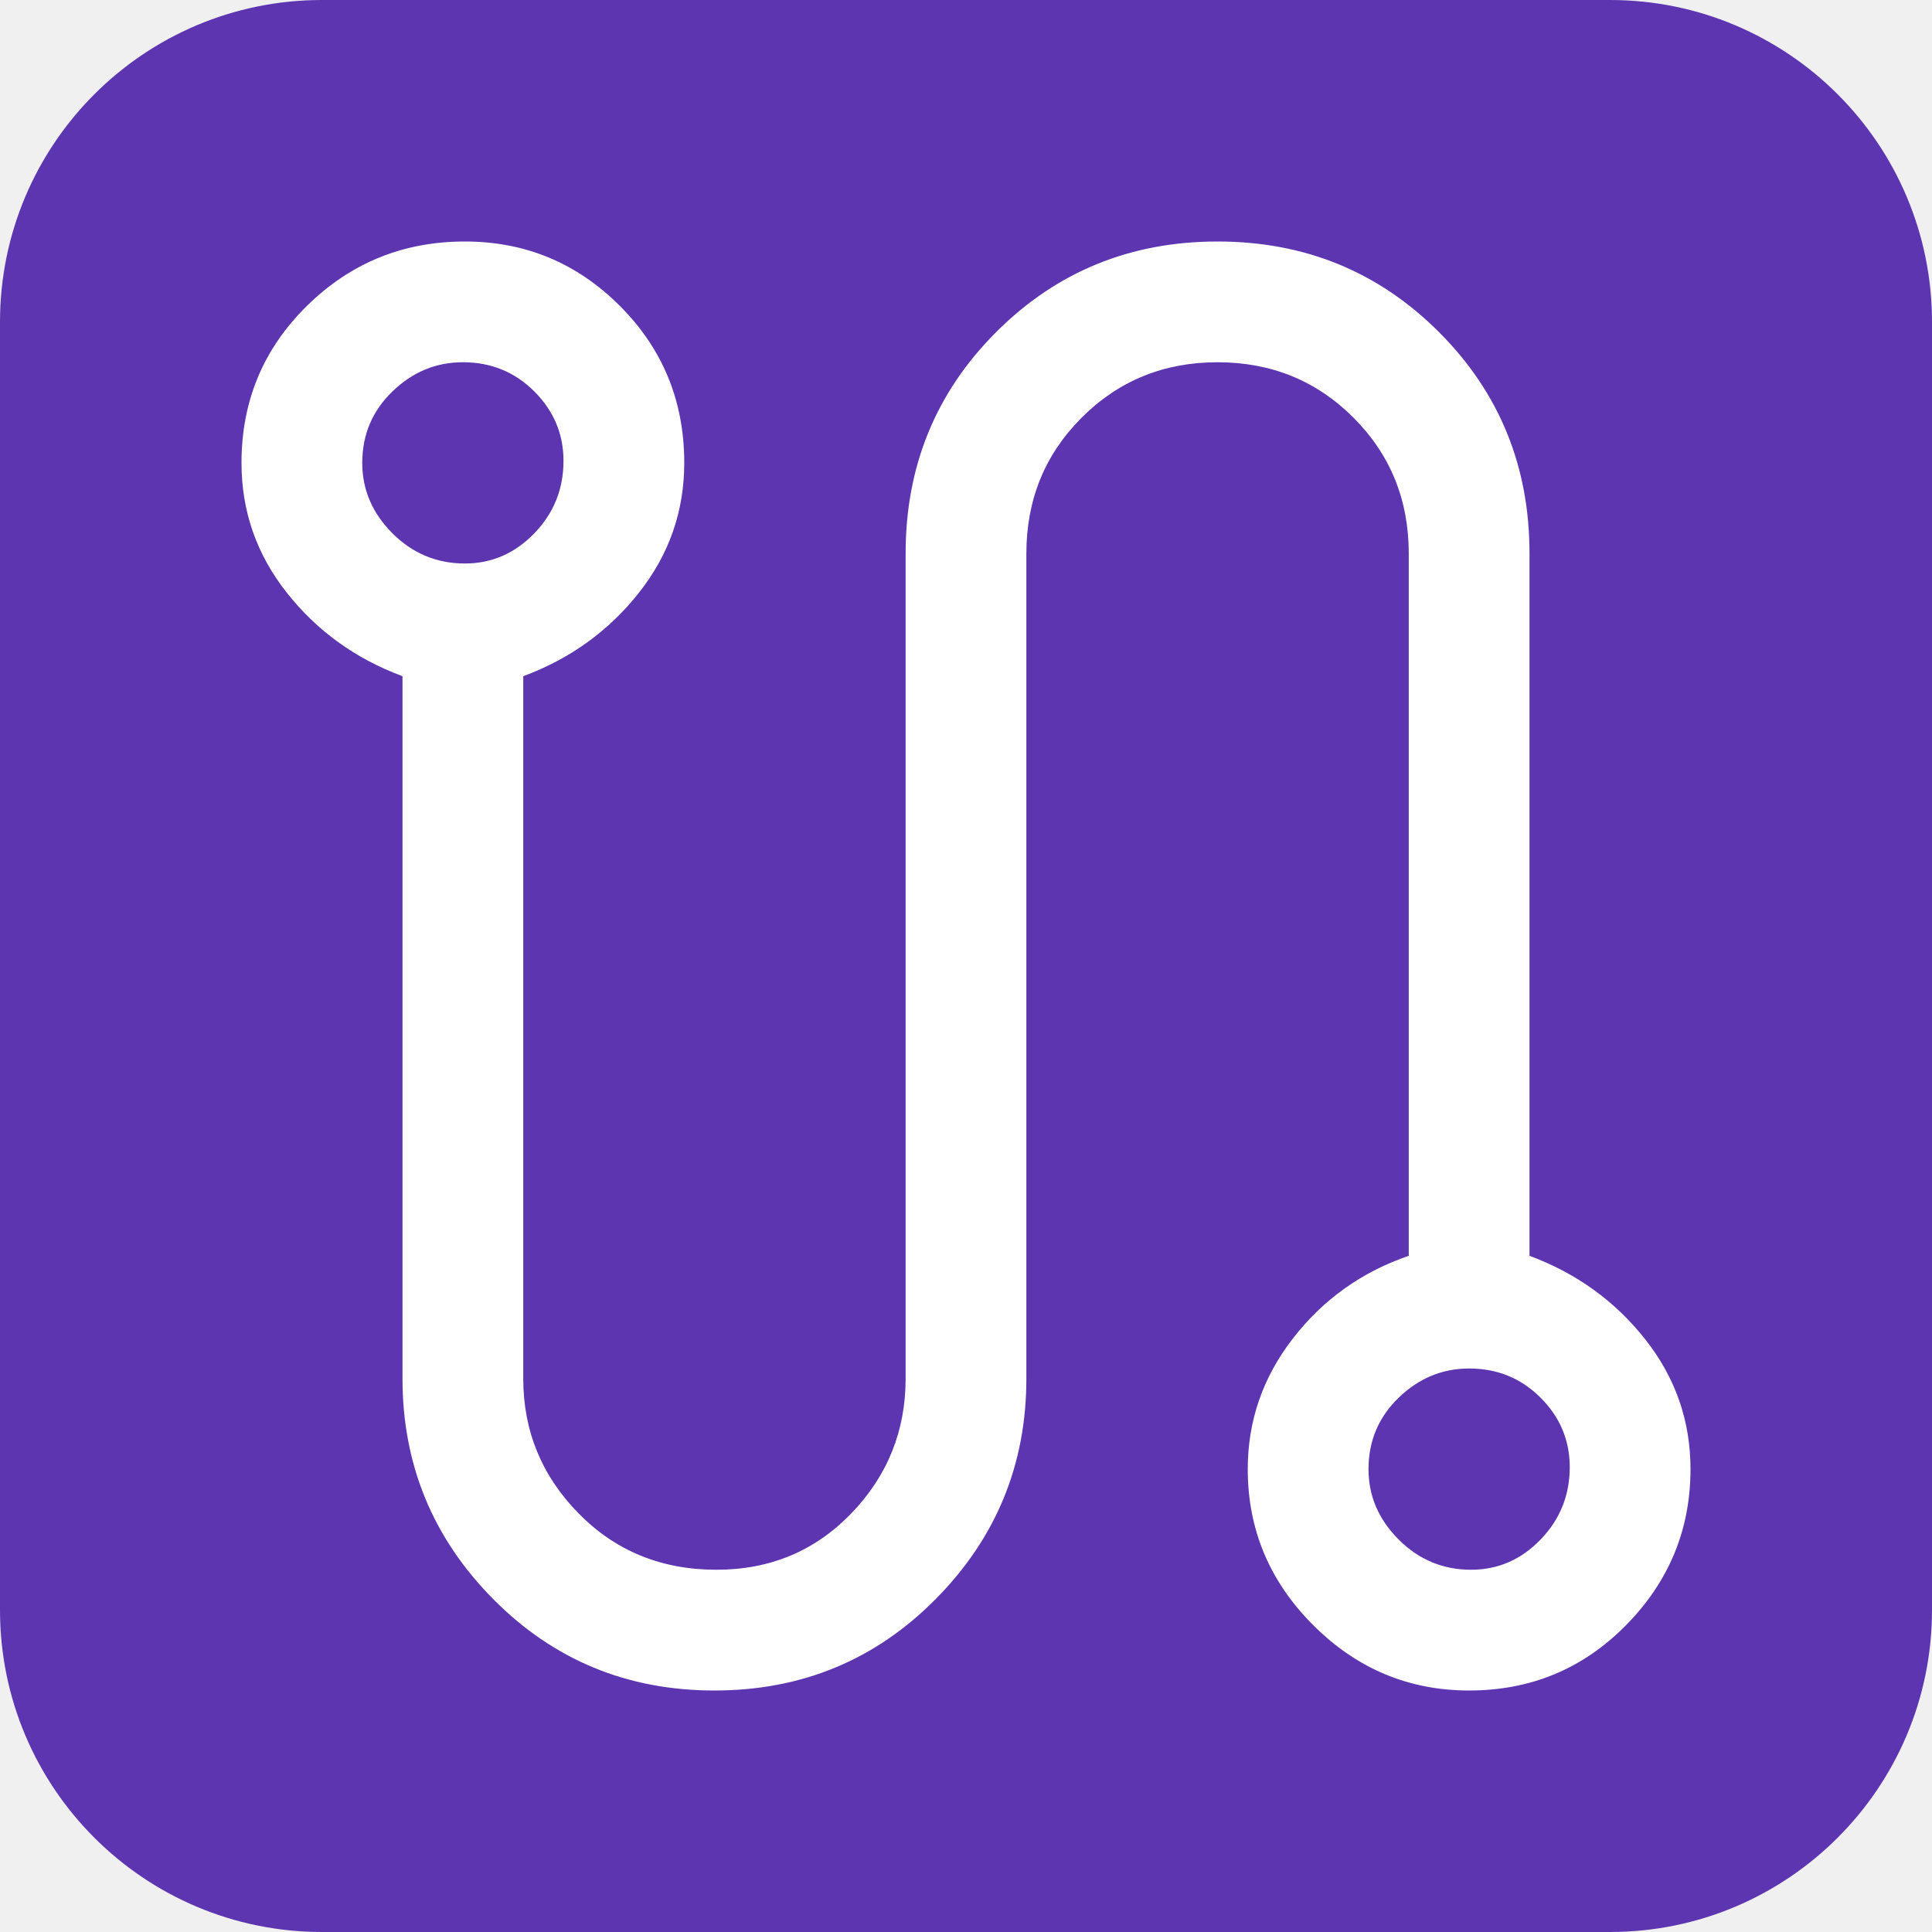
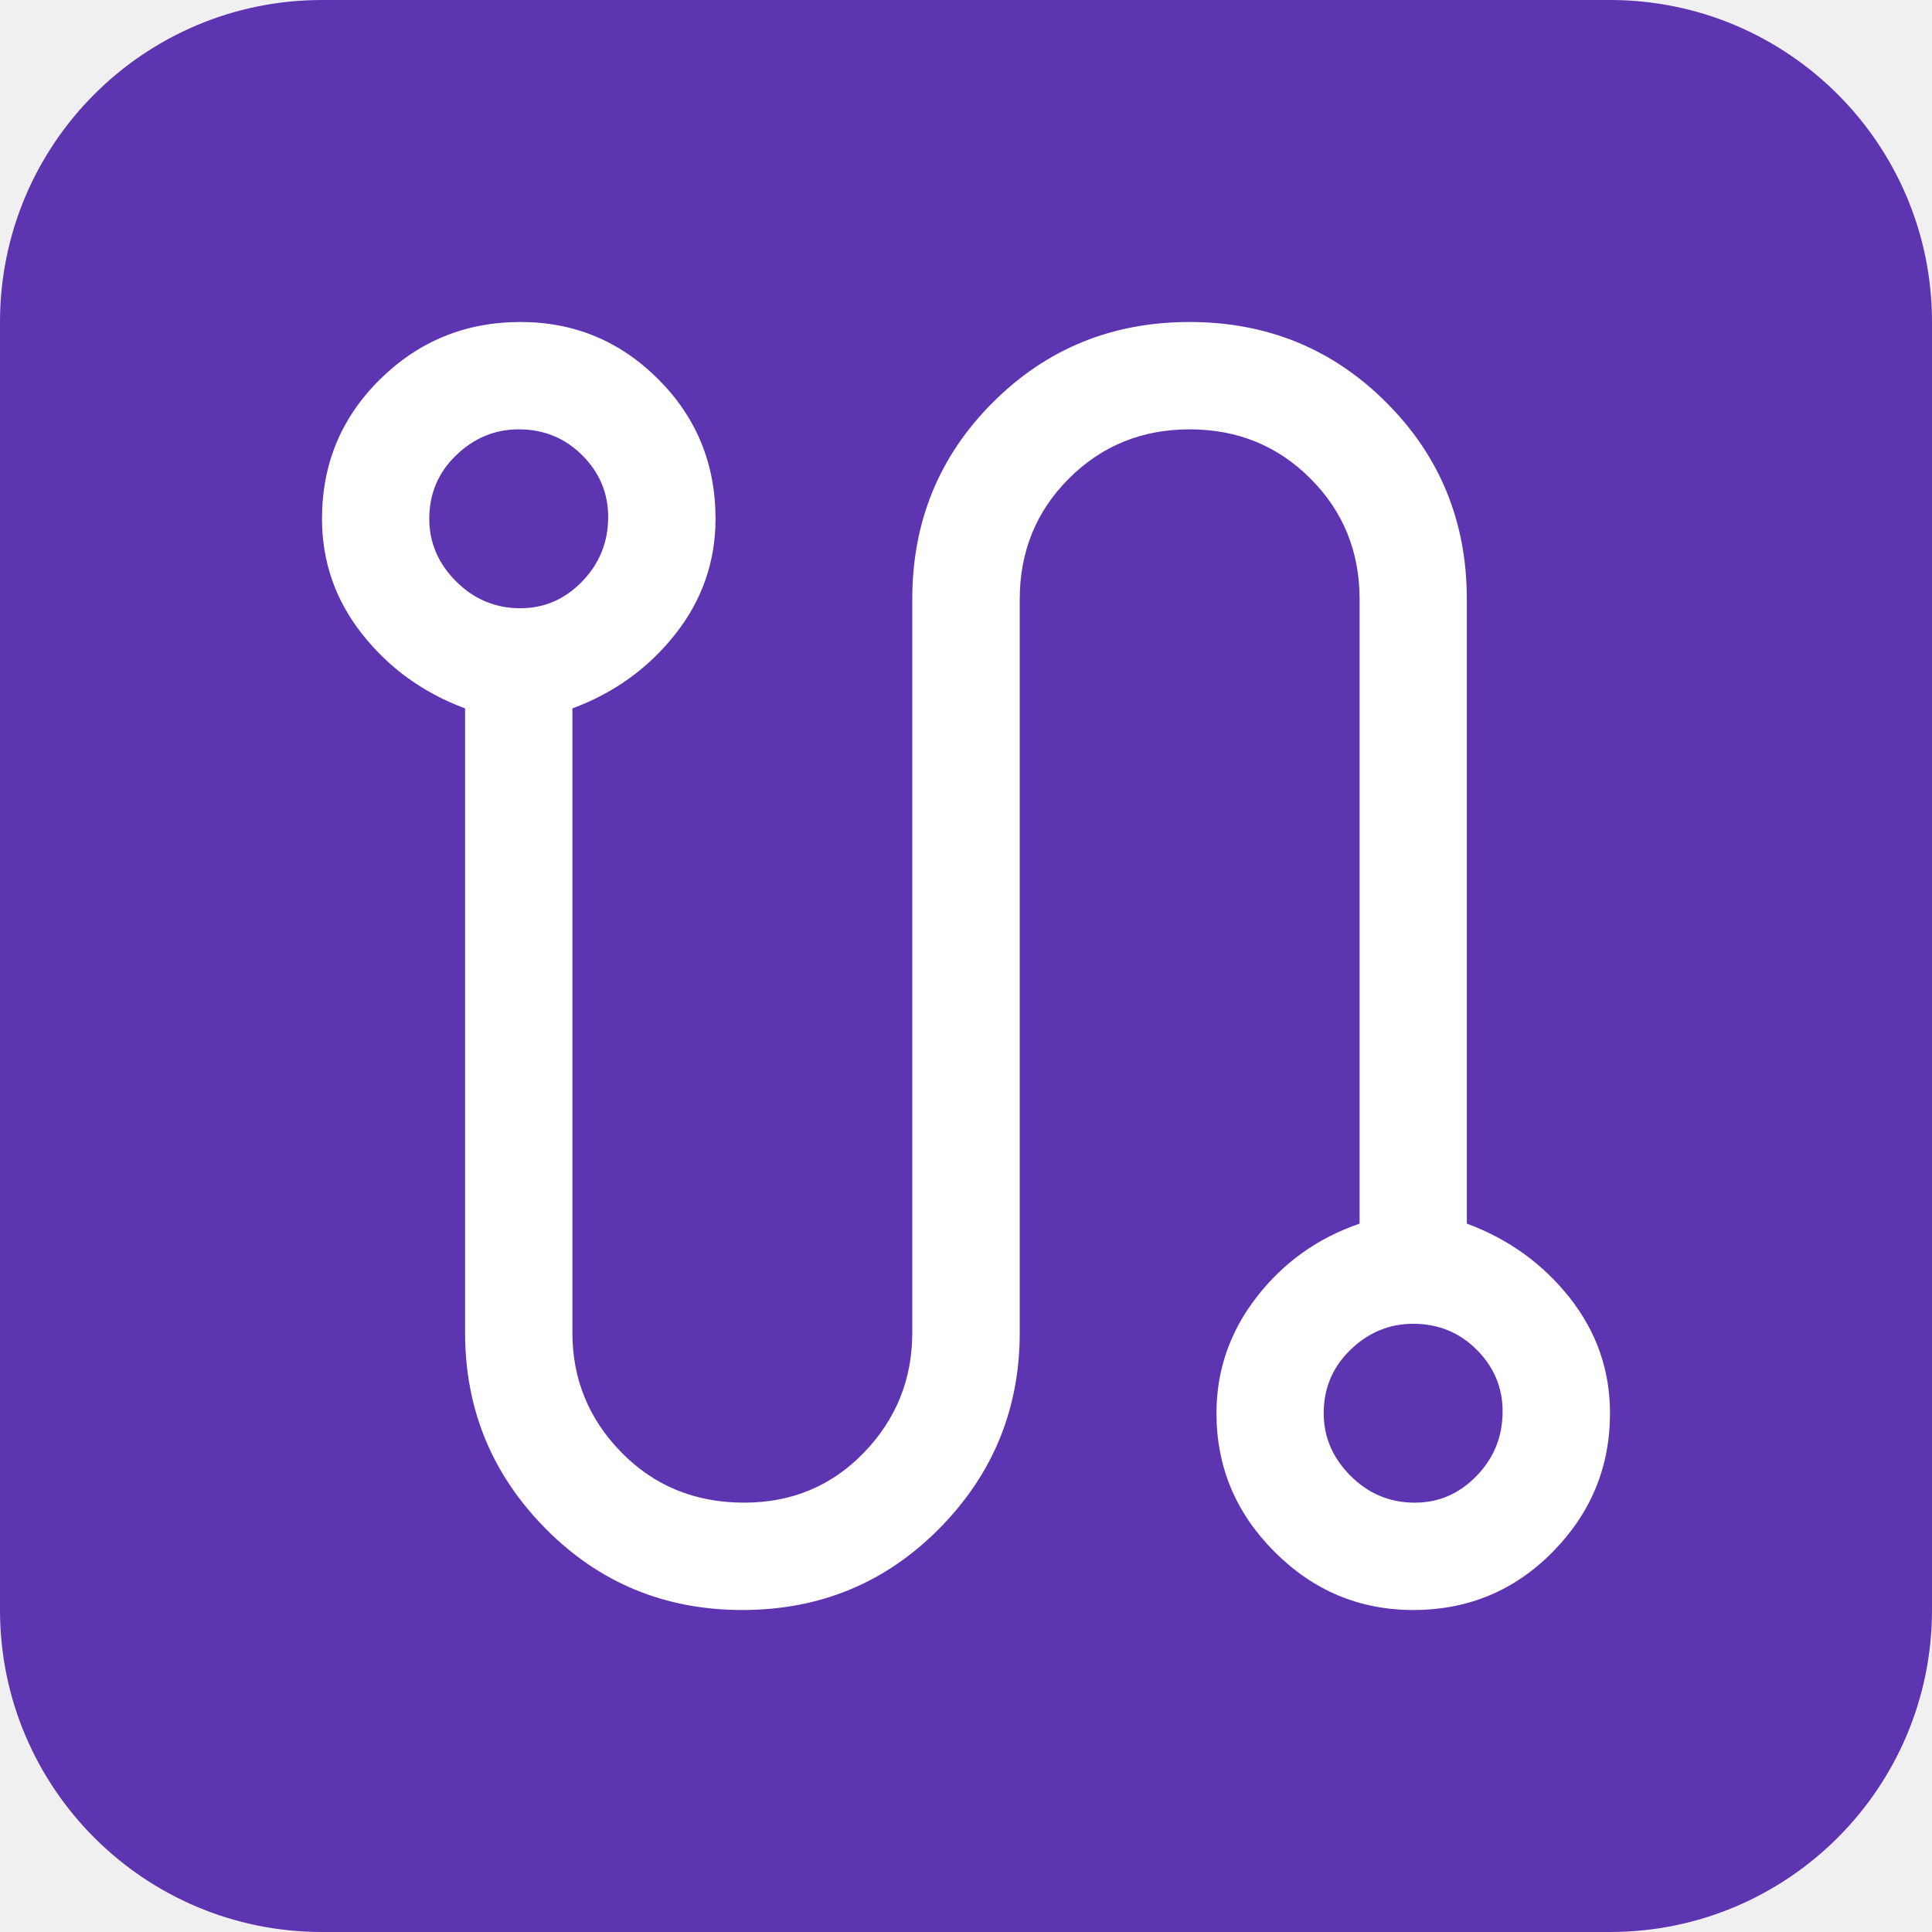
<svg xmlns="http://www.w3.org/2000/svg" height="48" width="48" version="1.1" id="svg4" xml:space="preserve">
  <defs id="defs8" />
  <rect style="fill:#5e35b1;fill-opacity:1;stroke:none;stroke-linecap:round" id="rect897" width="48" height="48" x="0" y="0" ry="8" />
-   <path d="M 17.75,42 Q 14.5,42 12.25,39.725 10,37.45 10,34.25 V 16.8 Q 8.25,16.15 7.125,14.725 6,13.3 6,11.5 6,9.2 7.625,7.6 9.25,6 11.55,6 13.8,6 15.4,7.6 17,9.2 17,11.5 17,13.3 15.875,14.725 14.75,16.15 13,16.8 v 17.45 q 0,1.95 1.375,3.35 1.375,1.4 3.425,1.4 2,0 3.35,-1.4 1.35,-1.4 1.35,-3.35 v -20.5 q 0,-3.25 2.25,-5.5 Q 27,6 30.25,6 33.5,6 35.75,8.25 38,10.5 38,13.75 V 31.2 q 1.75,0.65 2.875,2.075 Q 42,34.7 42,36.5 42,38.75 40.4,40.375 38.8,42 36.5,42 34.25,42 32.625,40.375 31,38.75 31,36.5 31,34.7 32.125,33.25 33.25,31.8 35,31.2 V 13.75 q 0,-2 -1.375,-3.375 Q 32.25,9 30.25,9 28.25,9 26.875,10.375 25.5,11.75 25.5,13.75 v 20.5 q 0,3.2 -2.25,5.475 Q 21,42 17.75,42 Z m -6.2,-28 q 1,0 1.725,-0.75 Q 14,12.5 14,11.45 14,10.45 13.275,9.725 12.55,9 11.5,9 10.5,9 9.75,9.725 9,10.45 9,11.5 q 0,1 0.75,1.75 0.75,0.75 1.8,0.75 z m 25,25 q 1,0 1.725,-0.75 Q 39,37.5 39,36.45 39,35.45 38.275,34.725 37.55,34 36.5,34 35.5,34 34.75,34.725 34,35.45 34,36.5 q 0,1 0.75,1.75 Q 35.5,39 36.55,39 Z M 11.5,11.5 Z m 25,25 z" id="path288" style="fill:#ffffff" />
+   <path d="m 18.444,40 q -2.889,0 -4.889,-2.022 -2,-2.022 -2,-4.867 V 17.6 Q 10,17.022 9,15.756 8,14.489 8,12.889 8,10.844 9.444,9.422 10.889,8 12.933,8 q 2,0 3.422,1.422 1.422,1.422 1.422,3.467 0,1.6 -1,2.867 -1,1.267 -2.556,1.844 v 15.511 q 0,1.733 1.222,2.978 1.222,1.244 3.044,1.244 1.778,0 2.978,-1.244 1.2,-1.244 1.2,-2.978 V 14.889 q 0,-2.889 2,-4.889 2,-2 4.889,-2 2.889,0 4.889,2 2,2 2,4.889 V 30.4 Q 38,30.978 39,32.244 q 1,1.267 1,2.867 0,2 -1.422,3.444 Q 37.156,40 35.111,40 q -2,0 -3.444,-1.444 -1.444,-1.444 -1.444,-3.444 0,-1.6 1,-2.889 1,-1.289 2.556,-1.822 V 14.889 q 0,-1.778 -1.222,-3 -1.222,-1.222 -3,-1.222 -1.778,0 -3,1.222 -1.222,1.222 -1.222,3 v 18.222 q 0,2.844 -2,4.867 Q 21.333,40 18.444,40 Z M 12.933,15.111 q 0.889,0 1.533,-0.667 0.644,-0.667 0.644,-1.6 0,-0.889 -0.644,-1.533 -0.644,-0.644 -1.578,-0.644 -0.889,0 -1.556,0.644 -0.667,0.644 -0.667,1.578 0,0.889 0.667,1.556 0.667,0.667 1.6,0.667 z m 22.222,22.222 q 0.889,0 1.533,-0.667 0.644,-0.667 0.644,-1.6 0,-0.889 -0.644,-1.533 -0.644,-0.644 -1.578,-0.644 -0.889,0 -1.556,0.644 -0.667,0.644 -0.667,1.578 0,0.889 0.667,1.556 0.667,0.667 1.6,0.667 z M 12.889,12.889 Z m 22.222,22.222 z" id="path288" style="fill:#ffffff;stroke-width:0.889" />
</svg>
